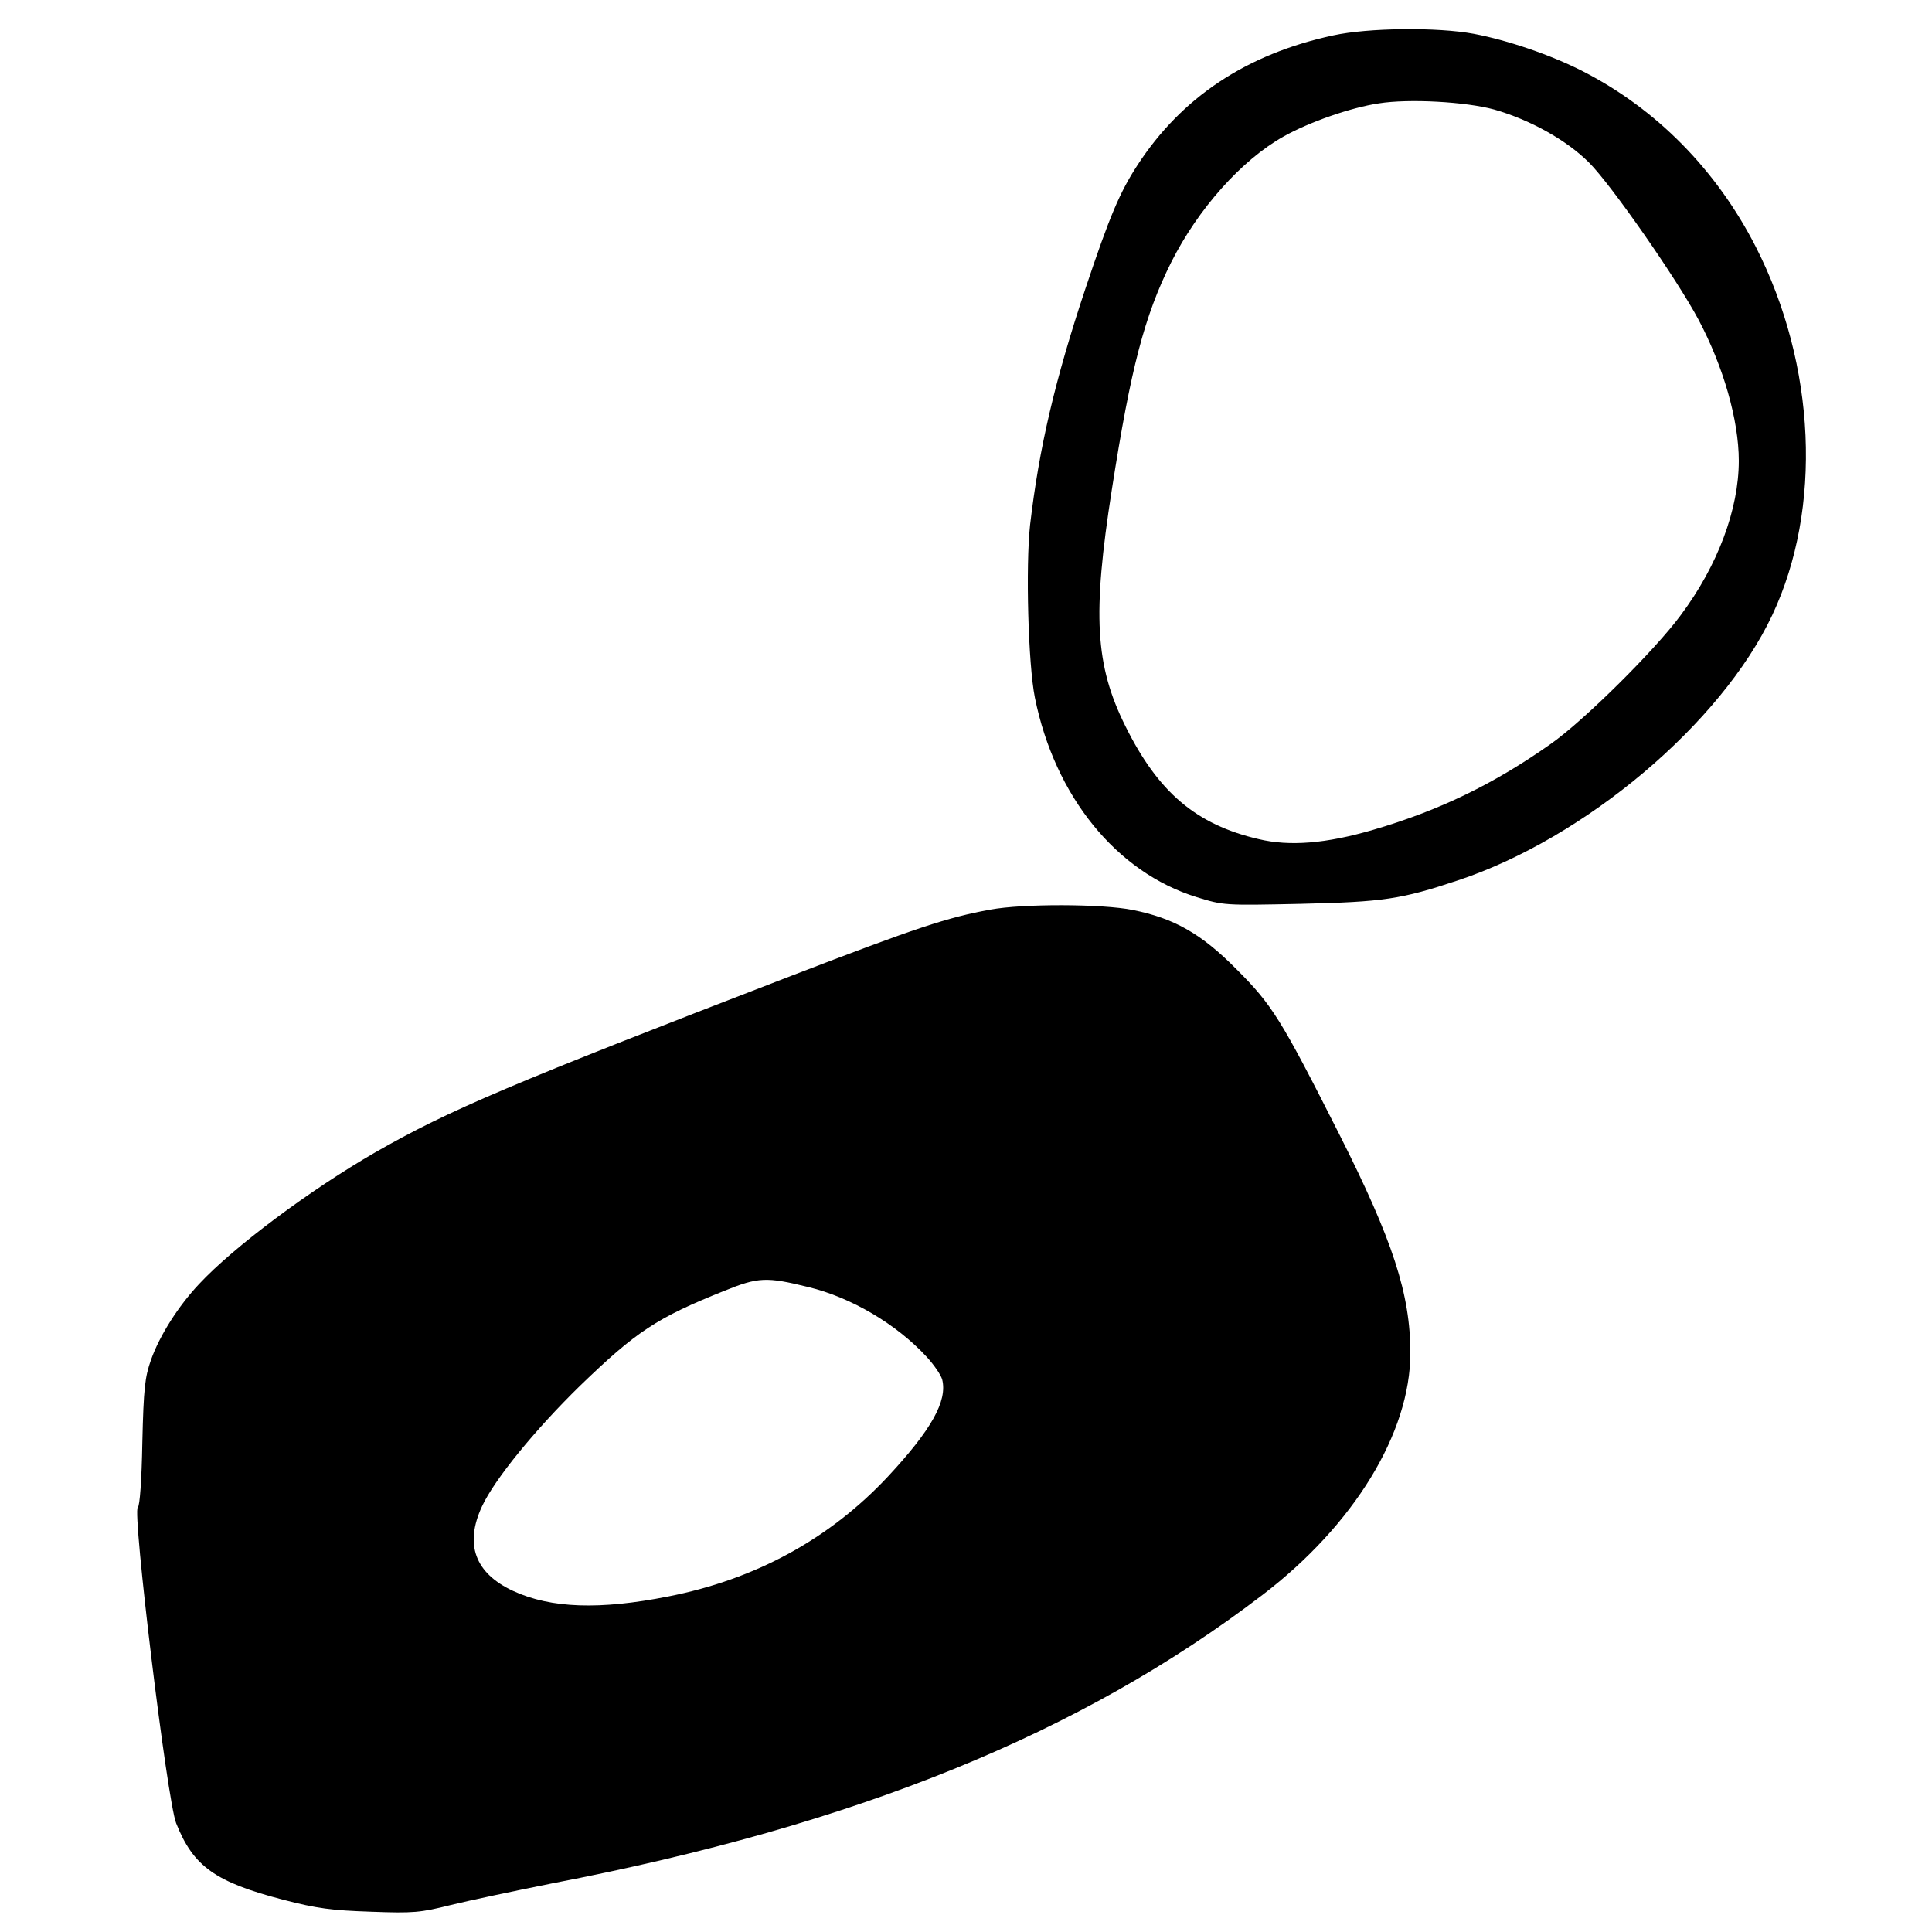
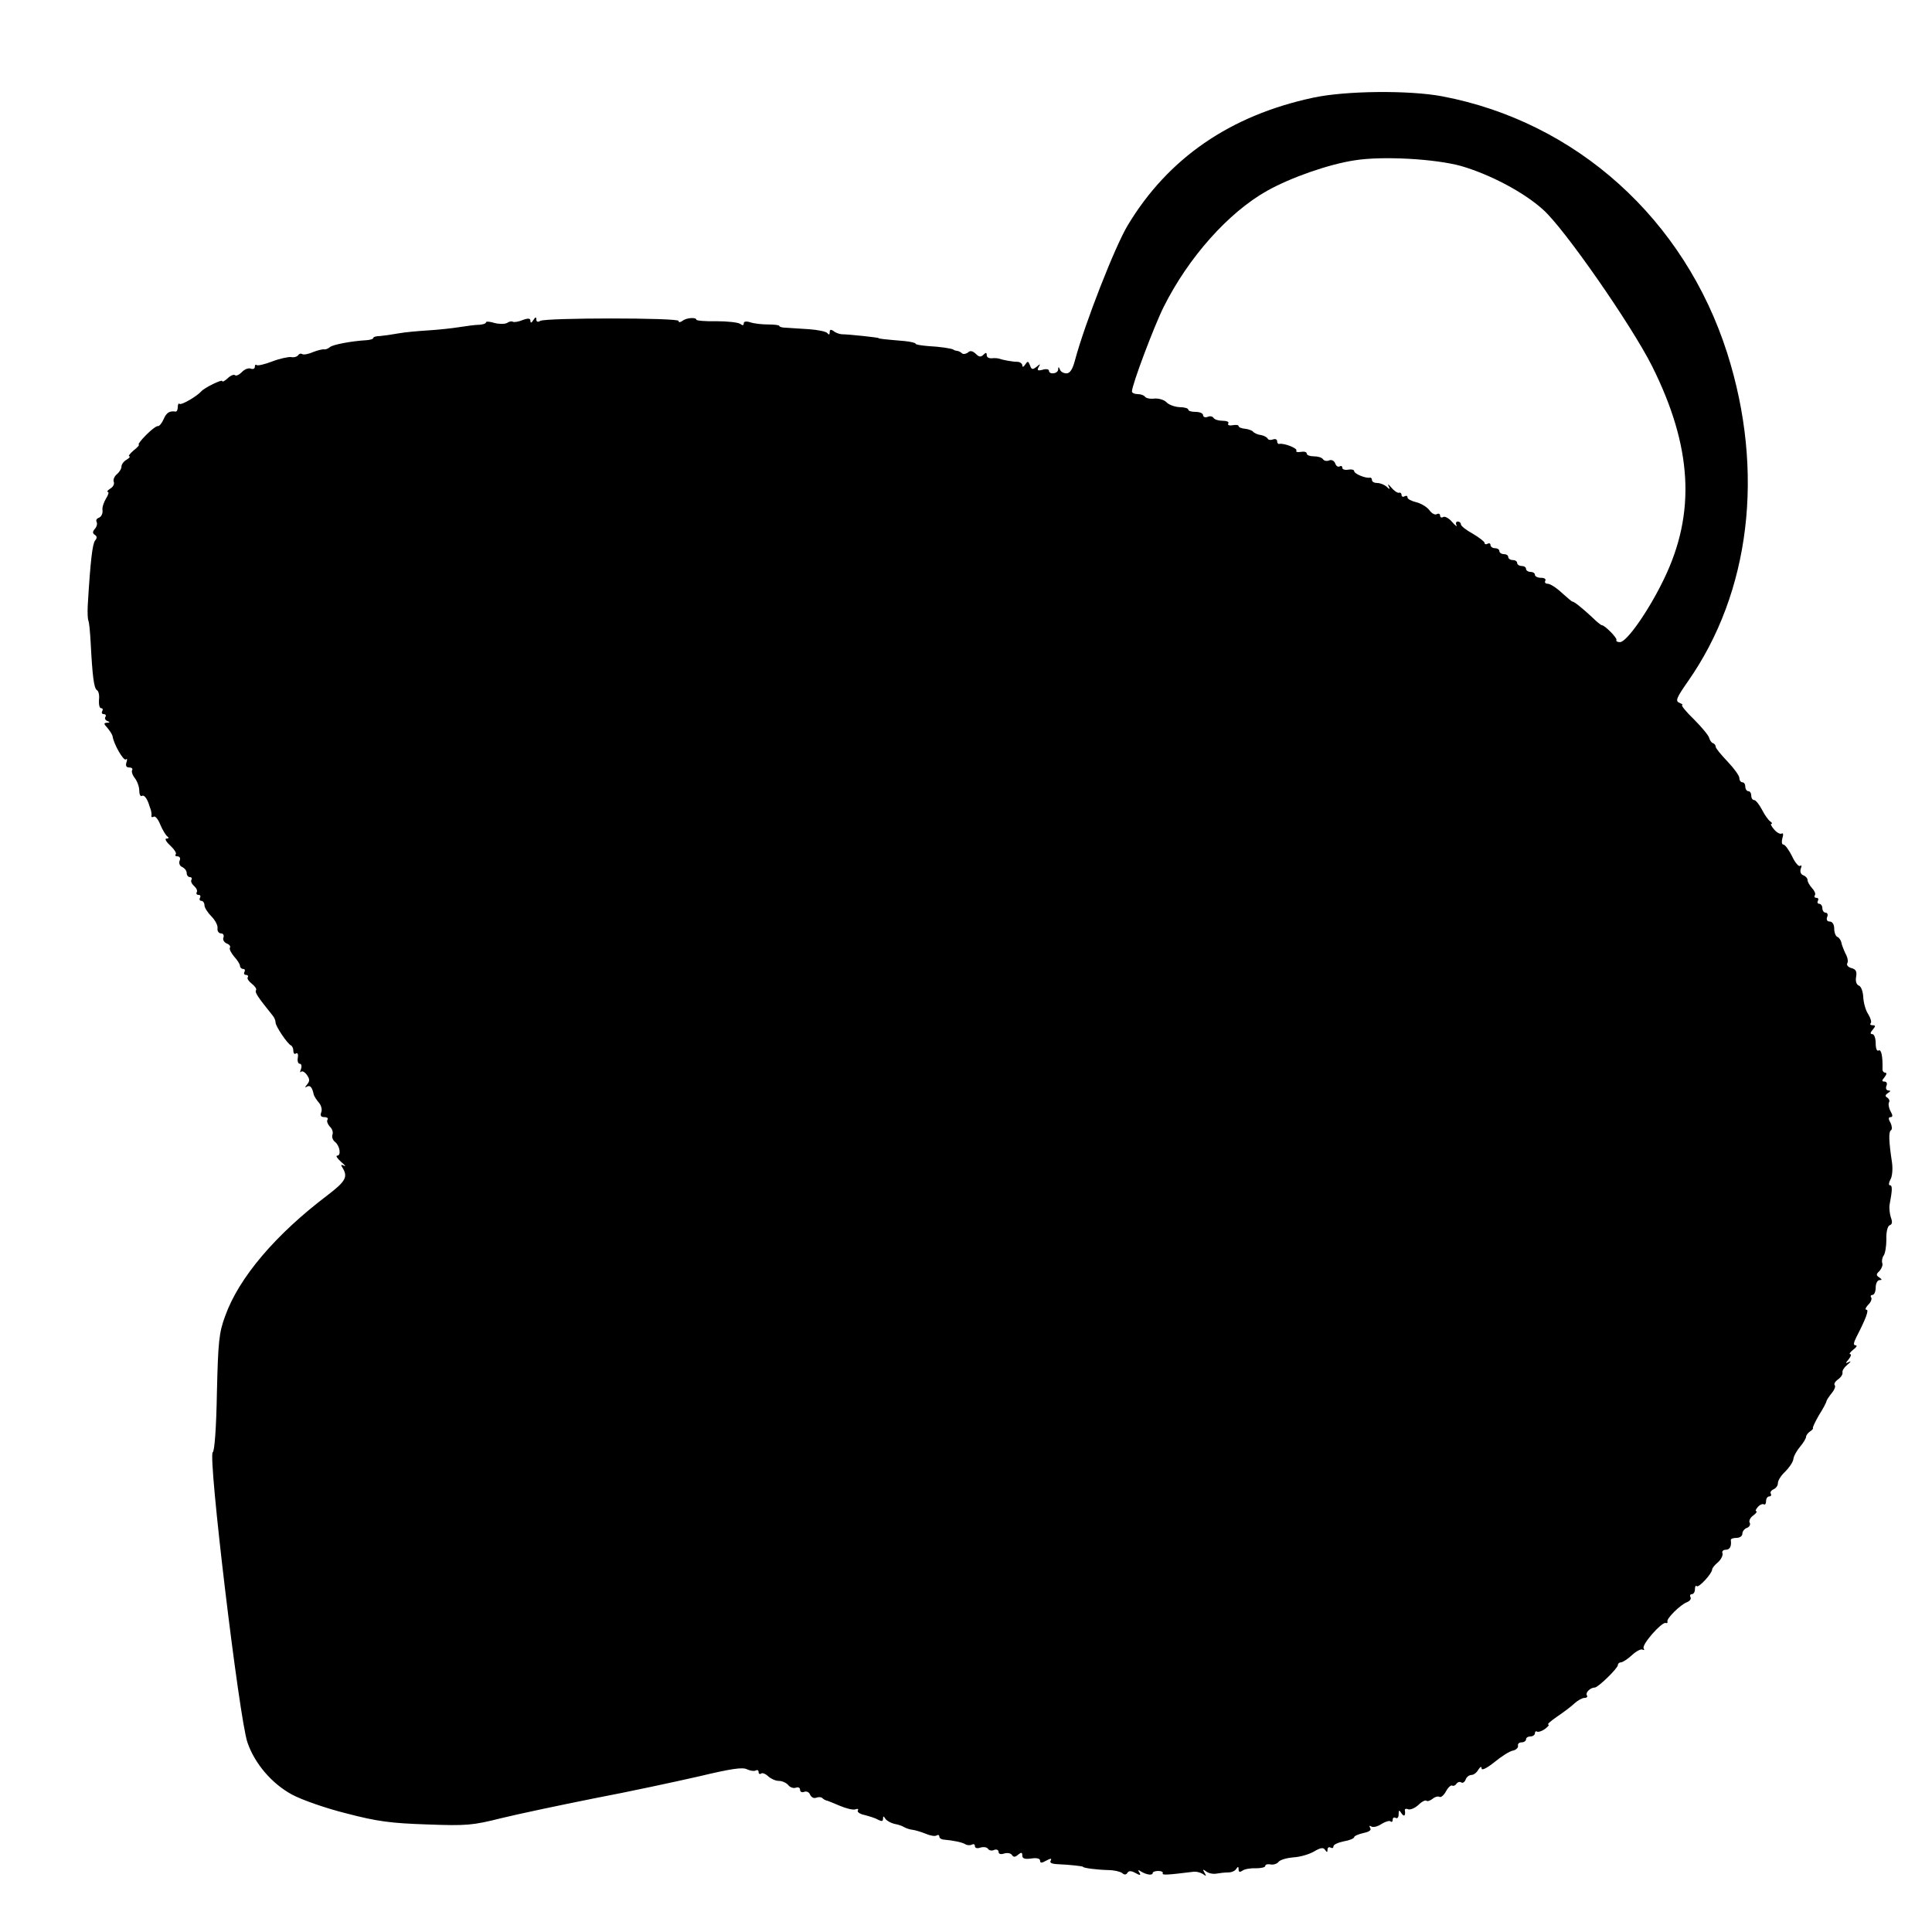
- <svg xmlns="http://www.w3.org/2000/svg" version="1.0" width="600pt" height="600pt" viewBox="0 0 600 600" preserveAspectRatio="xMidYMid meet">
-   <g transform="translate(0,600) scale(0.1,-0.1)" fill="#000000" stroke="none">
-     <path d="M4140 5890 c-269 -58 -470 -192 -607 -402 -56 -86 -87 -160 -162 -384 -95 -285 -144 -495 -172 -734 -14 -128 -6 -433 15 -537 62 -306 253 -542 502 -619 84 -26 86 -26 322 -21 259 6 313 14 490 73 395 131 818 488 976 824 156 331 136 776 -51 1143 -122 239 -309 429 -538 546 -98 50 -232 96 -338 116 -112 21 -328 19 -437 -5z m500 -230 c112 -32 225 -95 295 -165 69 -69 273 -362 340 -488 77 -145 125 -312 125 -438 0 -150 -65 -325 -180 -479 -80 -109 -302 -329 -405 -401 -176 -124 -345 -206 -550 -266 -147 -43 -260 -52 -356 -29 -194 45 -312 145 -414 351 -94 189 -103 345 -42 735 59 378 101 538 184 705 84 167 219 318 349 391 80 45 209 90 296 103 94 15 270 5 358 -19z" />
-     <path d="M3075 3175 c-132 -24 -229 -56 -619 -206 -864 -333 -1061 -416 -1291 -548 -203 -117 -440 -294 -547 -409 -64 -68 -122 -159 -149 -235 -19 -54 -23 -87 -27 -257 -2 -117 -8 -198 -14 -201 -18 -11 91 -911 119 -981 53 -134 121 -183 333 -238 104 -27 150 -33 271 -37 134 -5 154 -3 250 21 57 14 199 44 314 67 945 182 1642 465 2206 896 284 217 459 503 459 751 0 183 -54 349 -221 680 -181 358 -208 401 -319 512 -109 110 -193 158 -322 184 -94 19 -341 20 -443 1z m-565 -1172 c133 -32 274 -115 368 -217 23 -25 44 -56 48 -70 17 -67 -34 -157 -168 -301 -181 -194 -412 -320 -683 -373 -212 -42 -364 -37 -481 17 -119 55 -152 145 -97 263 39 84 164 237 304 374 175 169 238 211 448 295 106 43 131 44 261 12z" />
+ <svg xmlns="http://www.w3.org/2000/svg" version="1.0" width="652pt" height="652pt" viewBox="0 0 652 652" preserveAspectRatio="xMidYMid meet">
+   <g transform="translate(0,652) scale(0.1,-0.1)" fill="#000000" stroke="none">
+     <path d="M4430 6190 c-279 -60 -488 -204 -624 -430 -43 -71 -145 -332 -178 -455 -8 -31 -17 -45 -29 -45 -10 0 -20 6 -22 13 -4 10 -6 10 -6 0 -1 -15 -31 -18 -31 -4 0 5 -10 7 -22 3 -16 -4 -19 -2 -13 9 7 12 6 12 -7 1 -13 -10 -17 -10 -22 5 -6 15 -8 15 -16 3 -6 -9 -10 -10 -10 -3 0 6 -8 12 -17 12 -16 0 -48 6 -63 11 -3 1 -13 2 -22 1 -10 -1 -18 3 -18 10 0 10 -3 10 -11 2 -9 -9 -15 -8 -26 3 -11 10 -19 12 -27 4 -7 -5 -16 -6 -20 -2 -4 4 -12 8 -17 8 -5 1 -10 2 -11 4 -6 4 -45 10 -85 12 -24 2 -43 5 -43 8 0 3 -17 7 -37 9 -71 6 -88 8 -88 10 0 2 -101 13 -125 13 -8 1 -21 5 -27 11 -9 6 -13 5 -13 -4 0 -9 -3 -10 -8 -3 -4 5 -32 11 -62 13 -30 2 -65 4 -77 5 -13 0 -23 3 -23 6 0 3 -17 5 -38 5 -20 0 -47 3 -59 7 -15 5 -23 3 -23 -3 0 -8 -4 -8 -12 -2 -7 5 -43 9 -81 9 -37 -1 -67 2 -67 5 0 9 -34 7 -47 -4 -8 -5 -13 -6 -13 0 0 11 -450 11 -467 0 -8 -5 -13 -3 -13 5 0 9 -3 9 -10 -2 -6 -10 -10 -11 -10 -3 0 9 -7 10 -26 3 -14 -6 -29 -8 -33 -6 -4 3 -13 1 -20 -4 -8 -4 -27 -4 -42 0 -16 5 -29 6 -29 2 0 -4 -10 -7 -22 -8 -13 0 -43 -4 -68 -8 -25 -4 -72 -9 -105 -11 -33 -2 -78 -6 -100 -10 -22 -4 -50 -8 -62 -9 -13 0 -23 -3 -23 -6 0 -4 -10 -7 -22 -8 -53 -3 -114 -15 -124 -23 -7 -6 -16 -9 -20 -8 -5 1 -22 -3 -37 -9 -16 -7 -32 -10 -37 -7 -5 3 -11 1 -14 -4 -4 -5 -14 -8 -24 -6 -9 1 -38 -5 -64 -15 -26 -10 -49 -15 -52 -12 -4 3 -6 0 -6 -6 0 -6 -6 -9 -14 -6 -7 3 -21 -2 -30 -12 -9 -9 -20 -14 -23 -10 -4 3 -15 -1 -25 -11 -10 -9 -18 -13 -18 -9 0 7 -59 -22 -70 -34 -16 -18 -68 -48 -74 -43 -3 3 -6 -1 -6 -10 0 -9 -3 -16 -7 -16 -21 3 -31 -3 -41 -26 -6 -14 -15 -24 -19 -23 -5 1 -22 -12 -40 -30 -17 -17 -28 -32 -25 -32 4 -1 -4 -10 -17 -20 -13 -11 -19 -20 -15 -20 5 0 1 -5 -8 -11 -10 -5 -18 -16 -18 -23 0 -8 -7 -19 -15 -26 -9 -7 -14 -19 -11 -26 3 -8 -3 -18 -12 -23 -9 -6 -13 -11 -8 -11 4 0 2 -10 -6 -22 -8 -13 -14 -31 -12 -41 1 -10 -4 -21 -12 -24 -8 -3 -11 -9 -8 -14 3 -6 1 -16 -6 -24 -8 -9 -8 -15 0 -20 8 -5 8 -11 1 -19 -9 -11 -16 -69 -25 -221 -1 -22 0 -44 2 -49 3 -5 6 -39 8 -75 6 -115 11 -153 21 -160 6 -3 9 -18 7 -33 -1 -16 2 -28 7 -28 6 0 7 -4 4 -10 -3 -5 -1 -10 5 -10 6 0 9 -4 6 -9 -4 -5 0 -12 6 -14 10 -4 9 -6 -1 -6 -12 -1 -11 -4 2 -18 8 -10 16 -22 17 -28 4 -27 37 -84 45 -78 4 5 5 0 2 -9 -4 -12 -1 -18 9 -18 8 0 13 -4 10 -9 -3 -4 1 -17 9 -27 8 -10 15 -29 15 -42 0 -13 4 -21 9 -18 8 5 19 -11 26 -36 2 -5 4 -11 5 -15 1 -5 2 -12 1 -16 -1 -5 3 -6 8 -3 5 3 15 -9 22 -27 7 -17 18 -35 23 -39 7 -5 6 -8 -2 -8 -7 0 -2 -10 12 -23 14 -13 23 -27 19 -30 -3 -4 -1 -7 6 -7 8 0 11 -7 7 -15 -3 -9 1 -18 9 -21 8 -4 15 -12 15 -20 0 -8 5 -14 11 -14 5 0 8 -4 5 -9 -3 -5 1 -14 9 -21 8 -7 12 -16 9 -21 -3 -5 0 -9 6 -9 6 0 8 -4 5 -10 -3 -5 -1 -10 4 -10 6 0 11 -7 11 -15 0 -8 11 -25 23 -37 13 -13 23 -32 21 -41 -1 -9 4 -17 12 -17 7 0 11 -6 8 -14 -3 -7 2 -16 11 -20 9 -3 14 -10 11 -14 -3 -5 4 -18 14 -30 11 -12 20 -26 20 -32 0 -5 5 -10 11 -10 5 0 7 -4 4 -10 -3 -5 -1 -10 5 -10 6 0 9 -4 6 -8 -3 -5 4 -14 14 -22 10 -8 17 -17 14 -22 -5 -7 7 -24 56 -85 6 -7 10 -17 10 -24 0 -12 40 -72 52 -77 4 -2 8 -10 8 -18 0 -9 4 -13 9 -9 6 3 8 -4 6 -15 -2 -11 1 -20 7 -20 5 0 7 -8 4 -17 -4 -10 -4 -14 0 -10 4 4 13 -1 20 -11 9 -13 10 -20 1 -31 -9 -11 -9 -13 -1 -8 11 6 18 -3 23 -28 2 -5 9 -17 17 -26 8 -9 12 -24 8 -33 -4 -11 -1 -16 11 -16 9 0 14 -4 10 -9 -3 -5 1 -15 8 -23 8 -7 12 -19 9 -27 -3 -8 1 -19 9 -25 16 -13 21 -46 7 -46 -6 0 0 -9 13 -21 13 -11 18 -17 10 -13 -10 5 -12 3 -5 -7 19 -31 10 -46 -50 -92 -176 -133 -300 -279 -346 -408 -21 -56 -24 -88 -28 -259 -2 -118 -8 -198 -14 -201 -17 -11 89 -898 117 -979 24 -71 82 -139 150 -176 33 -18 116 -47 185 -64 103 -27 150 -33 271 -37 134 -5 154 -3 250 21 57 14 199 44 314 67 116 22 274 56 353 74 109 26 148 32 163 24 11 -5 24 -7 29 -4 6 3 10 1 10 -5 0 -6 4 -9 9 -5 5 3 16 -2 24 -10 9 -8 24 -15 35 -15 11 0 25 -6 32 -14 6 -8 18 -12 26 -9 8 3 14 0 14 -7 0 -7 6 -10 14 -7 8 3 17 -1 20 -10 4 -8 12 -13 20 -10 8 3 17 3 21 -1 4 -4 10 -7 13 -8 4 0 24 -9 46 -18 21 -9 45 -15 53 -12 8 3 11 1 8 -4 -3 -5 7 -12 22 -15 15 -4 36 -10 46 -16 12 -6 17 -6 17 3 0 10 2 10 8 0 5 -7 18 -14 30 -17 12 -2 27 -7 33 -11 7 -4 19 -8 28 -9 9 -1 29 -7 44 -13 16 -7 33 -10 38 -6 5 3 9 1 9 -4 0 -5 6 -9 13 -10 34 -3 64 -9 75 -16 7 -4 17 -4 22 -1 6 3 10 1 10 -5 0 -7 8 -9 19 -5 11 3 22 1 25 -4 4 -6 13 -8 21 -4 8 3 15 0 15 -7 0 -7 8 -9 19 -5 11 3 22 1 26 -5 5 -8 11 -8 21 1 11 9 14 8 14 -3 0 -10 8 -13 30 -10 18 3 30 0 30 -7 0 -9 5 -9 21 0 15 8 19 8 15 0 -5 -7 3 -11 21 -12 46 -2 88 -7 88 -9 0 -4 46 -10 85 -11 19 0 40 -5 47 -10 7 -7 14 -6 18 1 4 7 13 7 27 -1 16 -9 19 -8 13 2 -6 8 -4 10 6 3 18 -11 39 -14 39 -5 0 4 9 7 19 7 11 0 17 -4 15 -8 -4 -7 20 -5 101 5 11 2 26 -2 34 -7 12 -9 13 -8 6 4 -7 12 -6 13 6 4 8 -6 23 -9 34 -7 11 2 29 4 40 4 11 0 23 5 27 12 6 9 8 8 8 -2 0 -9 4 -10 13 -4 6 5 27 9 45 8 17 0 32 3 32 8 0 5 8 7 18 5 9 -2 22 2 27 9 6 7 28 13 50 15 22 1 53 10 70 20 22 13 31 14 37 5 6 -9 8 -9 8 1 0 7 5 10 10 7 6 -3 10 -2 10 4 0 6 16 13 35 17 19 3 35 10 35 14 0 4 14 10 31 14 20 4 28 10 23 17 -4 8 -3 9 4 5 6 -4 22 0 35 9 13 8 27 12 30 8 4 -3 7 -1 7 6 0 7 5 9 10 6 6 -3 10 2 10 12 0 15 2 16 10 3 9 -13 14 -7 11 12 0 4 5 5 12 2 7 -2 22 4 34 15 11 11 23 17 27 14 3 -3 12 0 20 6 8 7 19 10 24 7 5 -3 15 6 22 19 7 13 17 22 21 19 4 -2 10 0 14 6 4 6 11 8 16 5 5 -4 12 1 15 9 3 9 12 16 20 16 7 0 18 8 23 18 7 10 11 12 11 4 0 -8 18 1 43 21 23 19 51 37 62 39 11 2 19 10 18 16 -2 7 4 12 12 12 8 0 15 5 15 10 0 6 7 10 15 10 8 0 15 5 15 11 0 5 3 8 8 5 4 -2 16 2 27 10 10 8 15 14 10 14 -5 0 8 12 30 27 22 15 49 35 59 45 11 10 26 18 33 18 8 0 12 4 8 9 -5 9 12 26 27 26 11 0 78 65 78 76 0 5 5 9 10 9 6 0 23 11 37 24 15 14 31 22 36 19 6 -3 7 -1 4 4 -8 12 60 89 74 86 5 -2 8 1 6 5 -3 10 43 56 66 65 10 4 15 11 12 17 -3 5 -1 10 4 10 6 0 11 7 11 17 0 9 3 14 6 10 7 -6 51 42 52 56 0 5 9 16 20 25 10 9 17 23 15 30 -3 6 2 12 11 12 14 0 20 12 17 33 0 4 8 7 19 7 11 0 20 6 20 14 0 8 7 17 16 20 8 3 12 11 9 17 -4 5 1 17 11 24 11 8 15 15 11 15 -4 0 -2 6 5 14 7 8 16 12 21 9 4 -2 7 3 7 11 0 9 5 16 11 16 5 0 8 4 5 9 -3 5 1 11 9 15 8 3 15 12 15 21 0 9 11 26 24 38 13 13 26 31 28 42 1 11 12 30 23 43 11 13 20 28 20 33 0 5 6 13 13 18 8 5 12 10 10 12 -1 2 8 22 21 44 14 22 25 43 25 47 1 4 9 16 18 27 9 11 13 22 10 26 -4 4 1 13 11 20 10 7 16 17 15 23 -2 6 6 18 17 27 11 9 13 13 5 9 -13 -7 -13 -5 -1 9 7 9 10 17 5 17 -5 0 0 7 10 15 11 8 15 15 8 15 -8 0 -7 8 3 28 32 62 43 92 34 92 -6 0 -3 7 5 16 9 8 14 20 11 25 -4 5 -1 9 4 9 6 0 11 11 11 25 0 14 6 25 13 25 9 0 9 2 -1 9 -11 7 -11 11 1 22 7 8 12 20 9 27 -2 7 0 18 5 25 5 7 9 31 9 54 -1 25 4 45 11 48 9 3 10 11 4 27 -4 13 -6 32 -4 43 9 48 10 65 1 65 -5 0 -4 9 2 20 6 10 8 36 5 57 -11 73 -12 104 -3 109 4 3 3 14 -2 25 -8 13 -7 19 0 19 8 0 8 6 0 20 -6 11 -8 25 -5 30 3 5 0 12 -6 16 -8 4 -7 9 2 15 10 6 10 9 2 9 -7 0 -10 7 -7 15 4 8 1 15 -6 15 -10 0 -10 3 0 15 7 9 8 15 2 15 -5 0 -10 6 -9 13 1 41 -4 67 -13 62 -6 -4 -10 7 -10 24 0 17 -5 31 -11 31 -8 0 -8 5 1 15 10 12 10 15 0 15 -8 0 -10 3 -7 7 4 3 0 17 -8 30 -9 13 -16 39 -17 58 -1 19 -7 36 -15 39 -8 3 -12 15 -9 30 3 18 -1 25 -16 29 -11 3 -17 10 -14 16 4 6 1 21 -6 33 -6 13 -13 30 -14 38 -2 8 -8 16 -13 18 -6 2 -11 15 -11 28 0 14 -6 24 -15 24 -9 0 -12 6 -9 15 4 8 1 15 -5 15 -6 0 -11 7 -11 15 0 8 -5 15 -11 15 -5 0 -7 5 -4 10 3 6 1 10 -5 10 -6 0 -9 4 -5 9 3 5 -2 16 -10 24 -8 9 -15 21 -15 27 0 6 -6 13 -14 16 -9 3 -12 13 -9 22 4 9 3 14 -2 10 -4 -4 -17 10 -27 32 -11 22 -24 40 -30 40 -5 0 -6 10 -3 21 4 12 3 19 -2 16 -5 -3 -17 3 -26 14 -9 10 -13 19 -9 19 4 0 2 4 -4 8 -6 4 -19 22 -28 40 -9 17 -21 32 -26 32 -6 0 -10 7 -10 15 0 8 -4 15 -10 15 -5 0 -10 7 -10 15 0 8 -4 15 -10 15 -5 0 -10 6 -10 14 0 8 -18 33 -40 56 -22 23 -40 45 -40 50 0 5 -4 10 -9 12 -5 1 -11 10 -13 18 -2 8 -25 36 -51 62 -27 26 -45 48 -40 49 4 0 0 3 -9 7 -15 6 -11 16 28 72 211 301 260 708 133 1108 -144 452 -509 781 -962 867 -112 21 -328 19 -437 -5z m500 -230 c97 -28 212 -88 278 -148 71 -63 297 -388 367 -527 136 -272 149 -496 40 -720 -50 -104 -125 -212 -148 -212 -9 0 -14 3 -12 7 4 6 -39 50 -49 50 -3 0 -18 12 -34 28 -37 34 -60 52 -66 52 -2 0 -18 14 -36 30 -18 17 -39 30 -47 30 -8 0 -11 5 -8 10 3 6 -3 10 -14 10 -12 0 -21 5 -21 10 0 6 -7 10 -15 10 -8 0 -15 5 -15 10 0 6 -7 10 -15 10 -8 0 -15 5 -15 10 0 6 -7 10 -15 10 -8 0 -15 5 -15 10 0 6 -7 10 -15 10 -8 0 -15 5 -15 10 0 6 -7 10 -15 10 -8 0 -15 5 -15 11 0 5 -4 7 -10 4 -5 -3 -10 -2 -10 3 0 4 -18 18 -40 31 -22 12 -40 26 -40 32 0 5 -5 9 -11 9 -5 0 -7 -6 -4 -12 4 -7 -3 -3 -14 10 -11 13 -25 21 -31 17 -5 -3 -10 -1 -10 5 0 6 -5 8 -11 5 -6 -4 -17 2 -25 13 -8 11 -28 23 -44 27 -17 4 -30 11 -30 16 0 6 -4 7 -10 4 -5 -3 -10 -1 -10 4 0 6 -4 10 -9 8 -5 -1 -17 7 -26 18 -9 11 -13 13 -9 5 6 -12 4 -13 -7 -2 -7 6 -21 12 -31 12 -10 0 -18 4 -18 10 0 5 -3 9 -7 8 -14 -3 -53 13 -53 22 0 5 -9 7 -20 5 -11 -2 -20 1 -20 6 0 6 -4 8 -9 5 -5 -3 -12 1 -15 10 -3 9 -13 14 -21 10 -8 -3 -17 -1 -20 4 -4 6 -17 10 -31 10 -13 0 -24 4 -24 9 0 6 -9 8 -20 6 -11 -2 -18 0 -15 4 5 8 -41 26 -57 23 -5 -1 -8 3 -8 9 0 6 -6 9 -14 6 -8 -3 -16 -2 -18 3 -2 4 -12 10 -23 12 -11 1 -23 7 -26 11 -3 4 -16 9 -27 10 -12 1 -22 5 -22 9 0 4 -9 5 -20 3 -11 -2 -18 0 -15 6 4 5 -5 9 -19 9 -14 0 -27 4 -31 10 -3 5 -12 7 -20 3 -8 -3 -15 0 -15 6 0 6 -11 11 -25 11 -14 0 -25 3 -25 8 0 4 -13 8 -30 8 -16 1 -36 8 -44 17 -8 8 -26 13 -40 12 -14 -2 -28 1 -32 6 -3 5 -14 9 -25 9 -10 0 -19 4 -19 9 0 22 75 221 107 285 84 168 219 319 349 392 80 45 209 90 296 103 94 15 270 5 358 -19z" />
  </g>
</svg>
